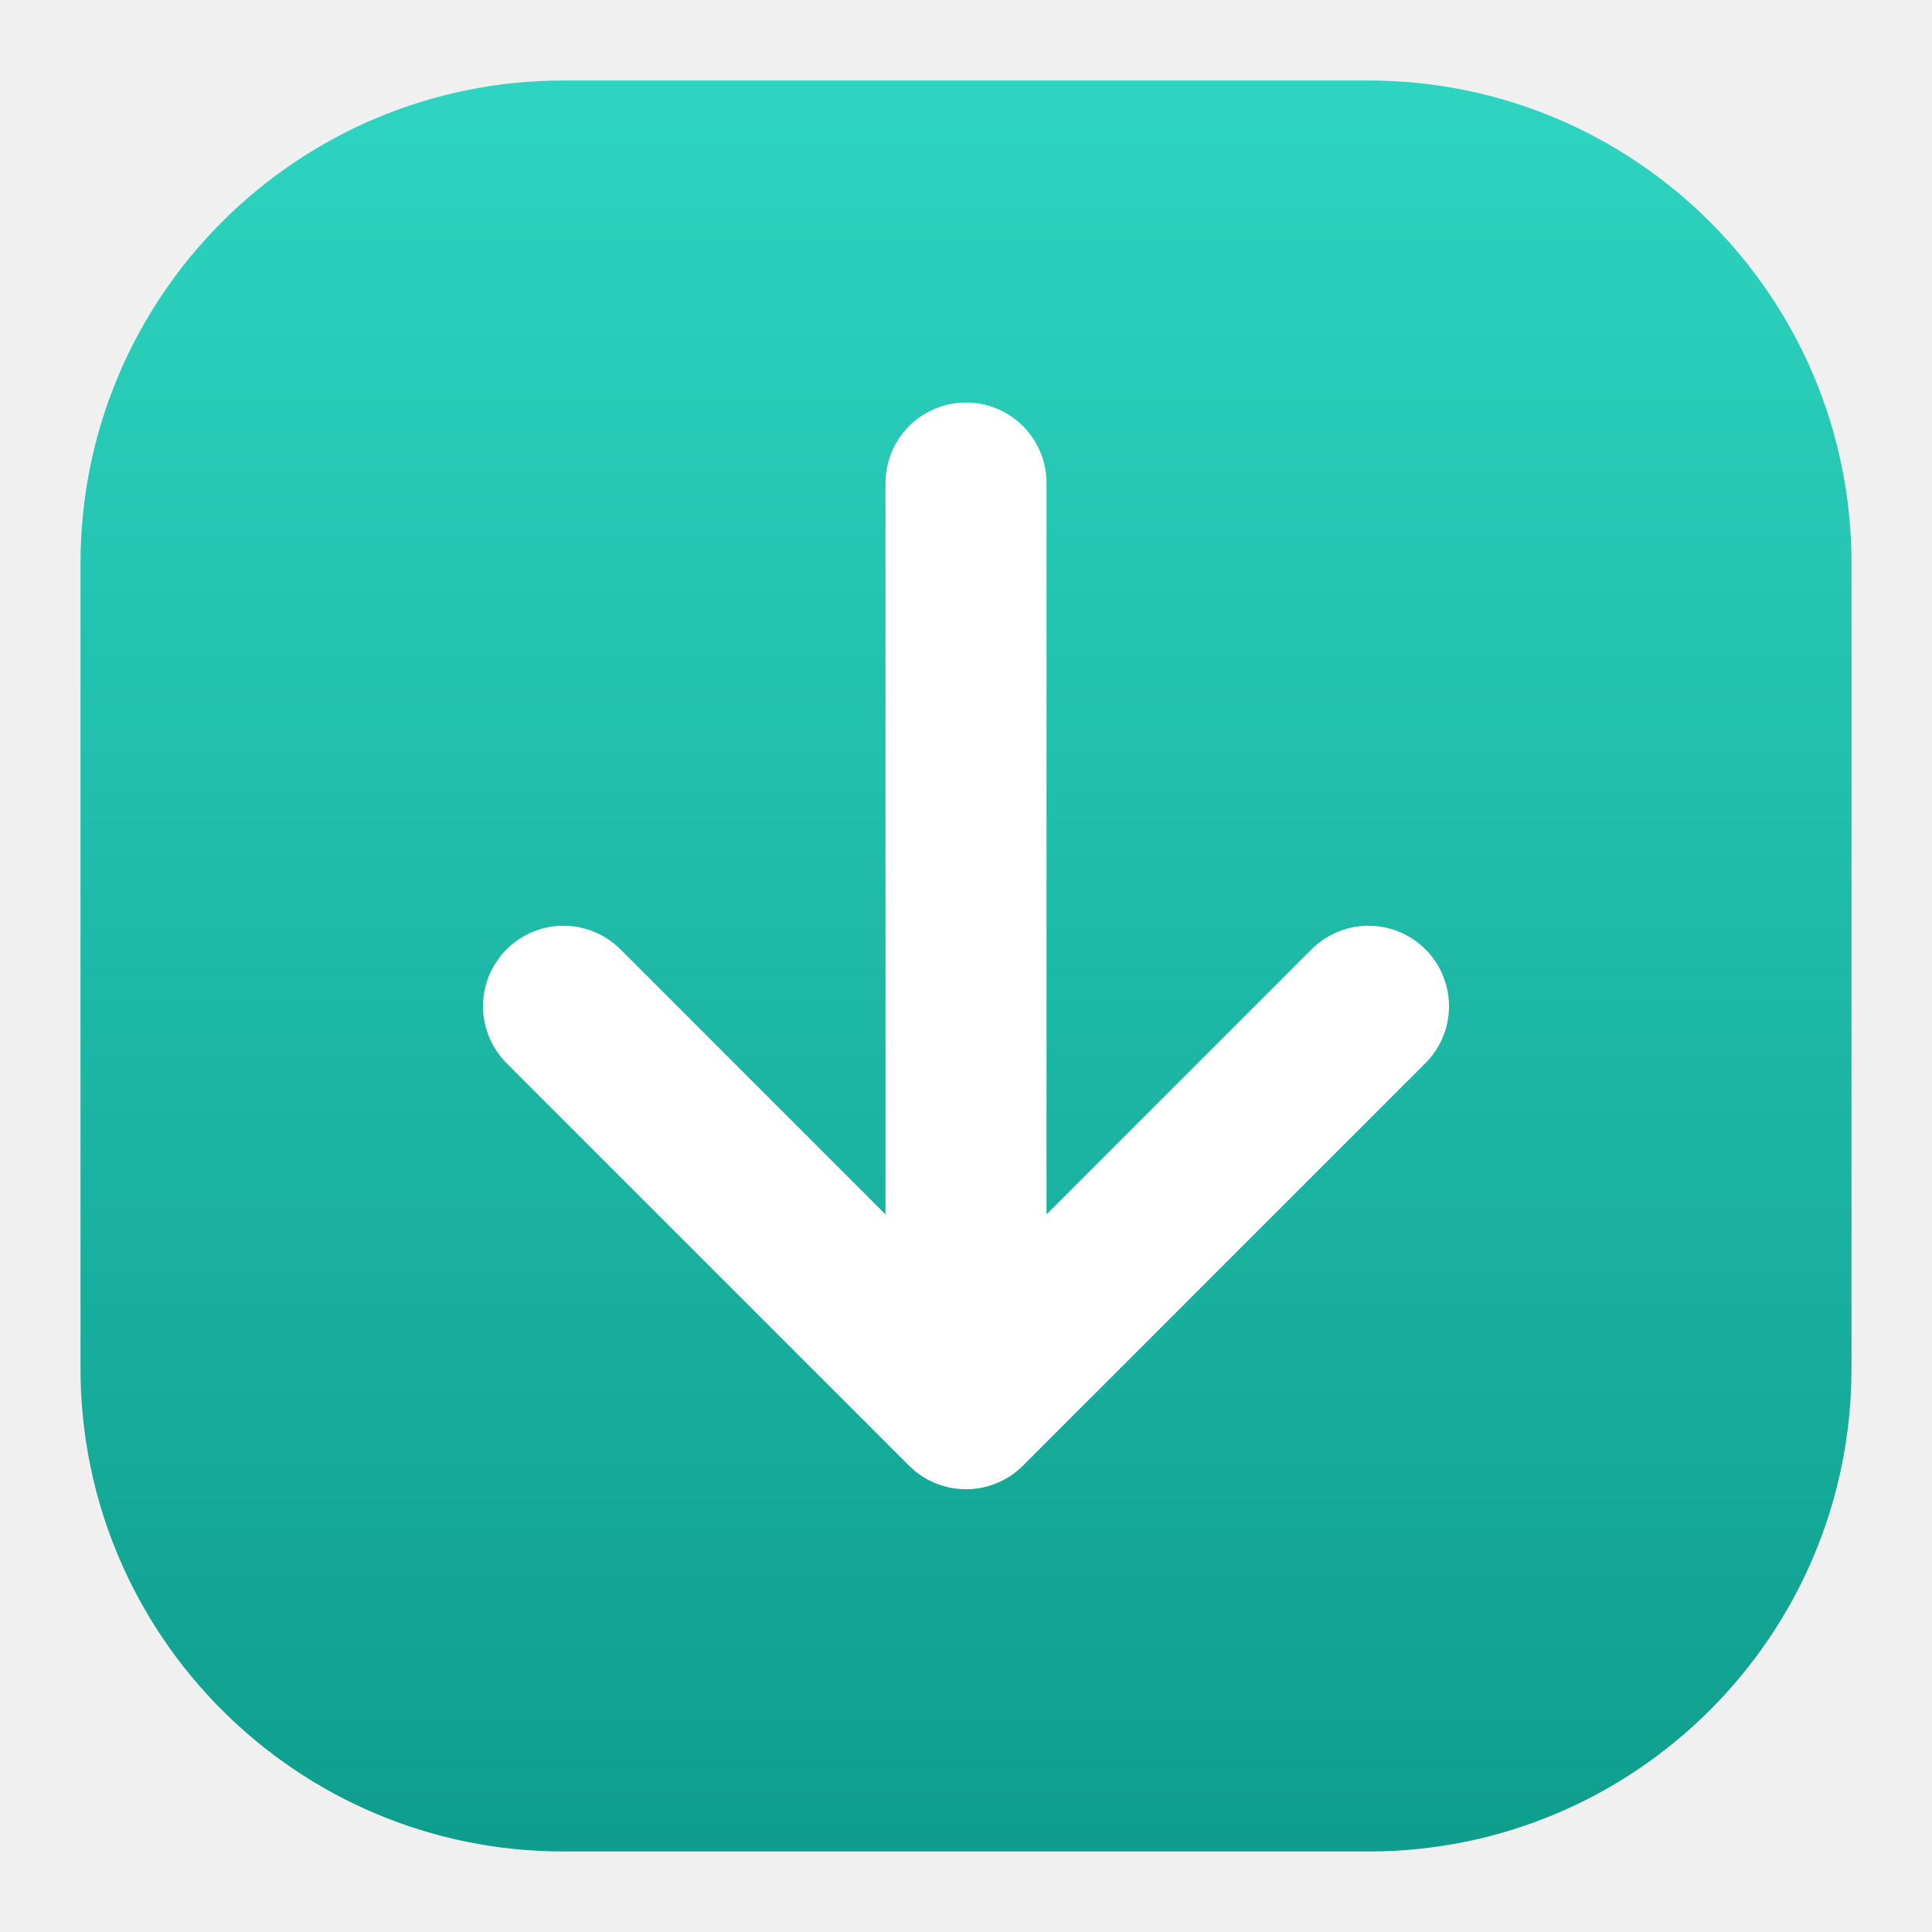
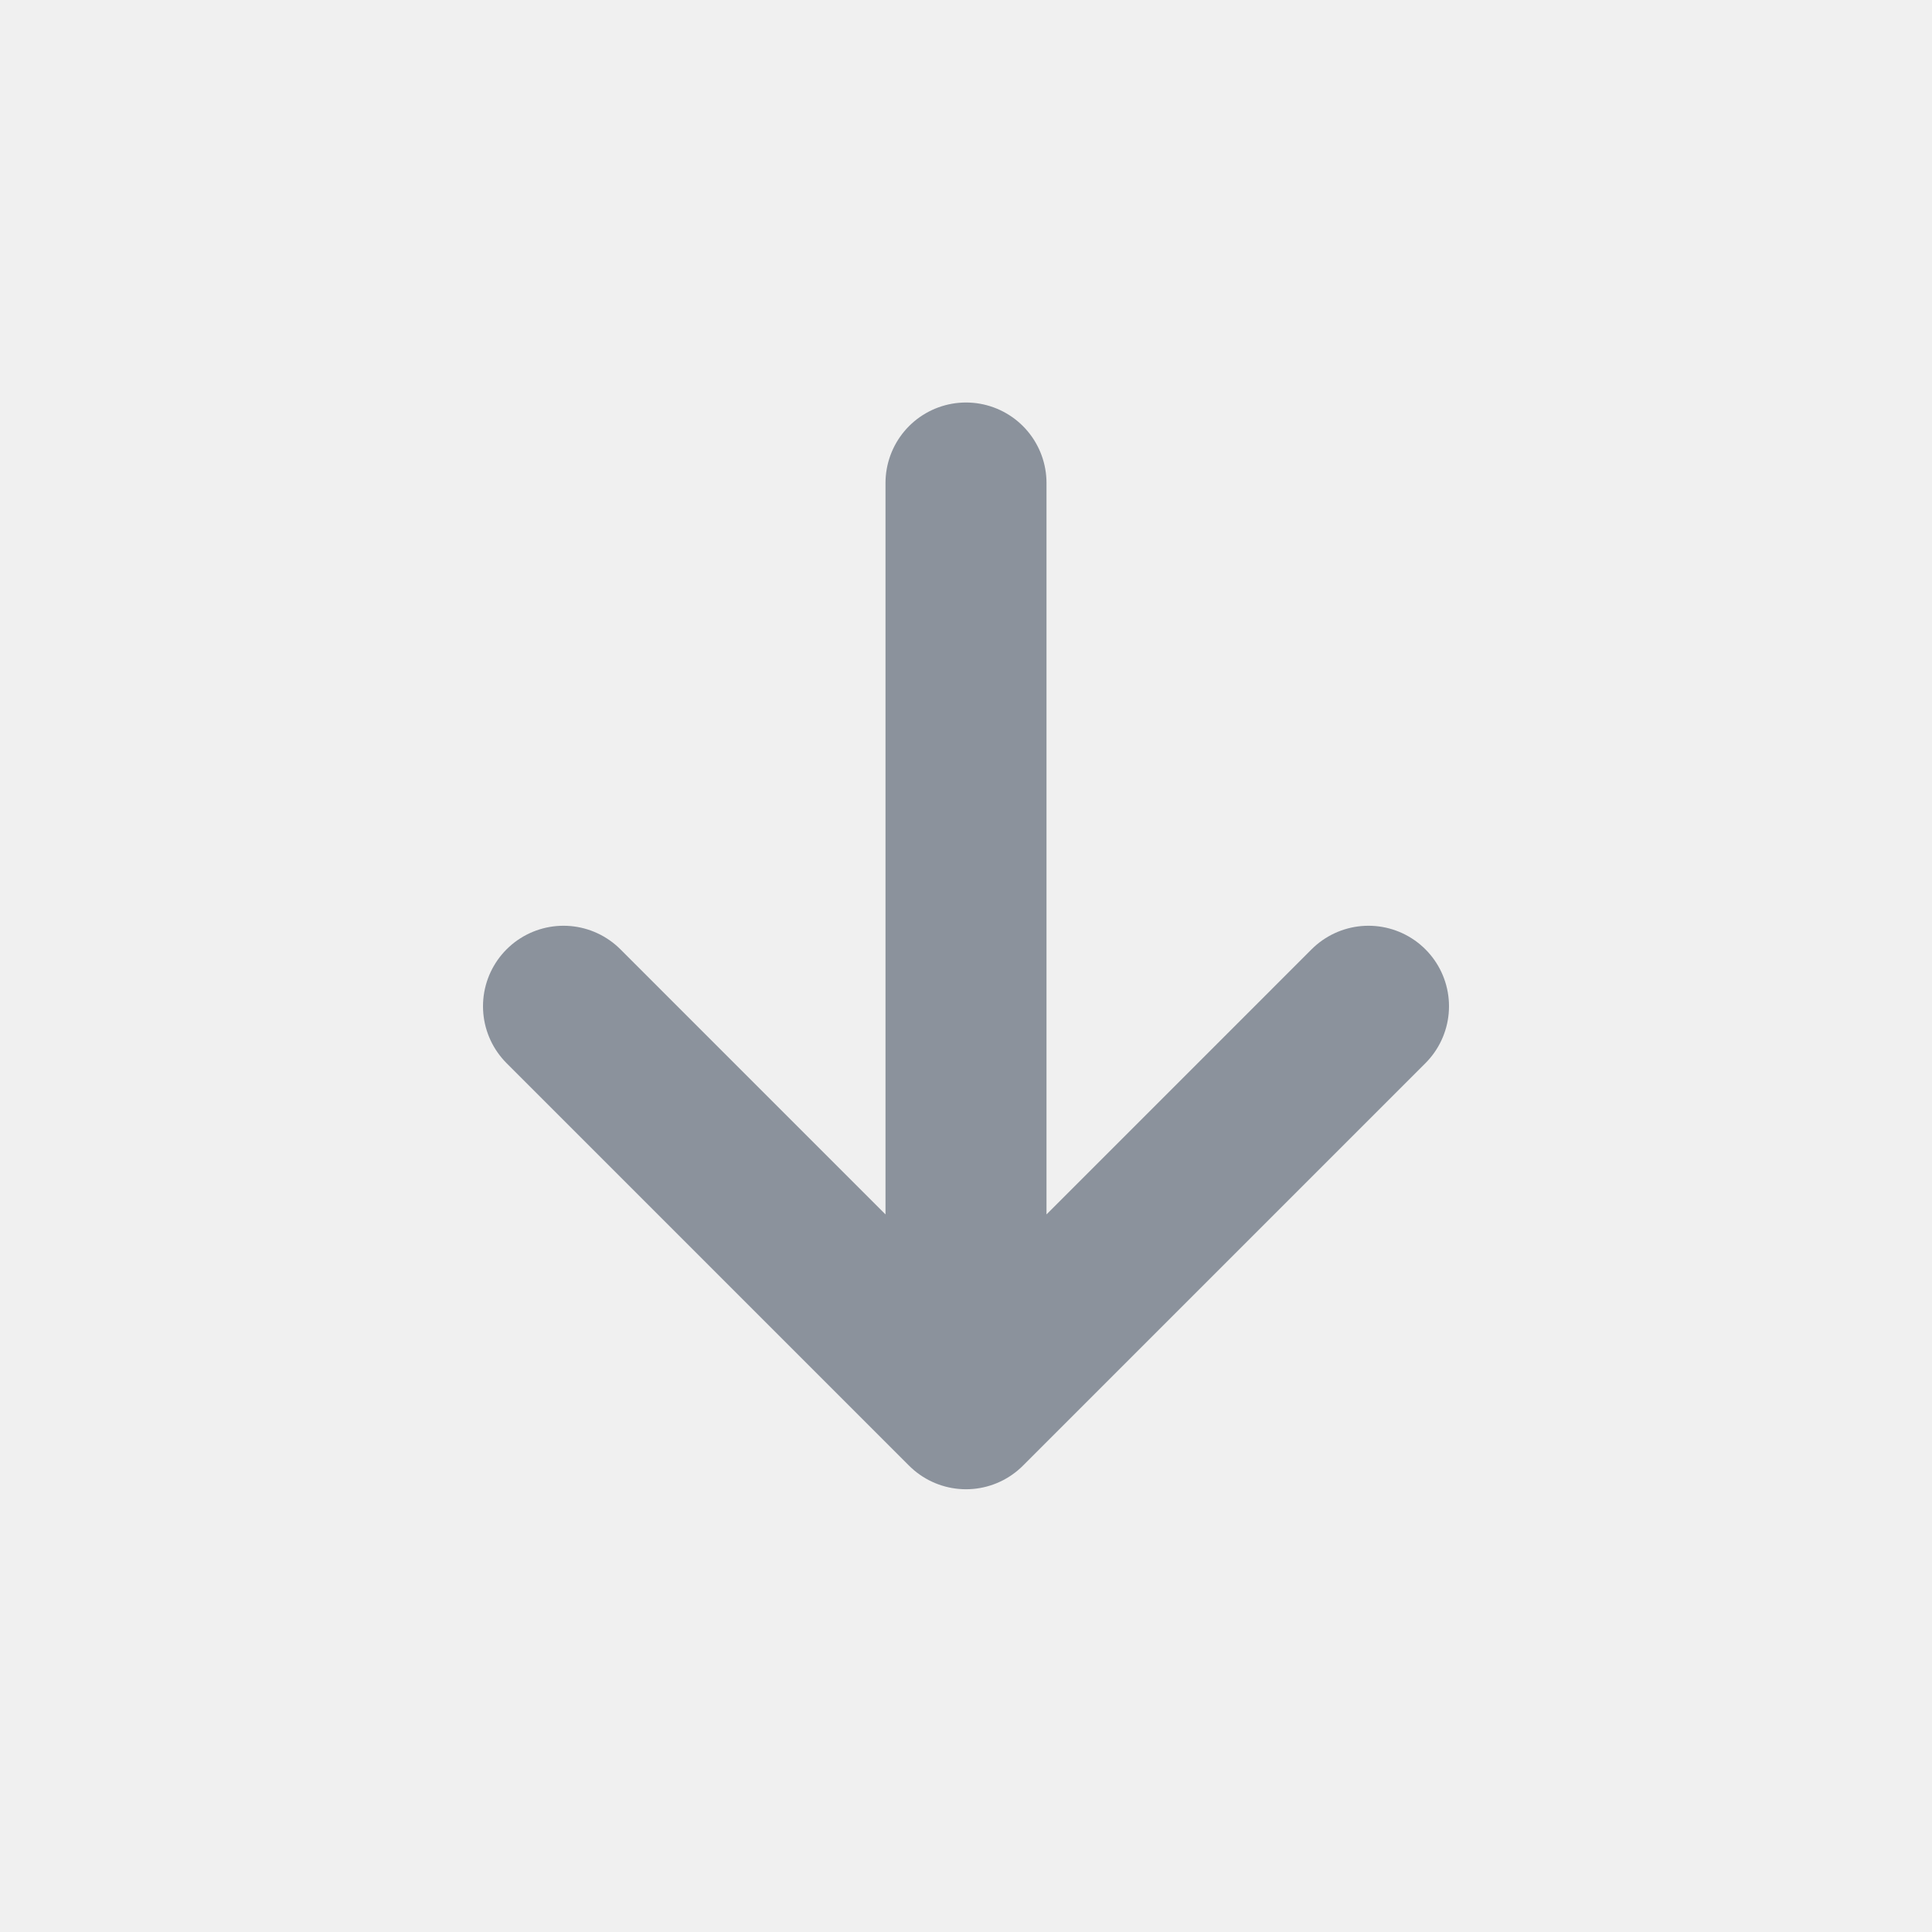
<svg xmlns="http://www.w3.org/2000/svg" width="24" height="24" viewBox="0 0 24 24">
-   <defs>
-     <linearGradient id="g_move_down" x1="0" y1="0" x2="0" y2="1">
-       <stop offset="0" stop-color="#2DD4BF" />
-       <stop offset="1" stop-color="#0F9E8E" />
-     </linearGradient>
-   </defs>
-   <rect x="1" y="1" width="22" height="22" rx="6" fill="url(#g_move_down)" />
-   <path d="M12 6v11M7 12.5l5 5 5-5" fill="none" stroke="#fff" stroke-width="2" stroke-linecap="round" stroke-linejoin="round" />
+   <path d="M12 6v11M7 12.5l5 5 5-5" fill="none" stroke="#8B929C" stroke-width="2" stroke-linecap="round" stroke-linejoin="round" />
</svg>
